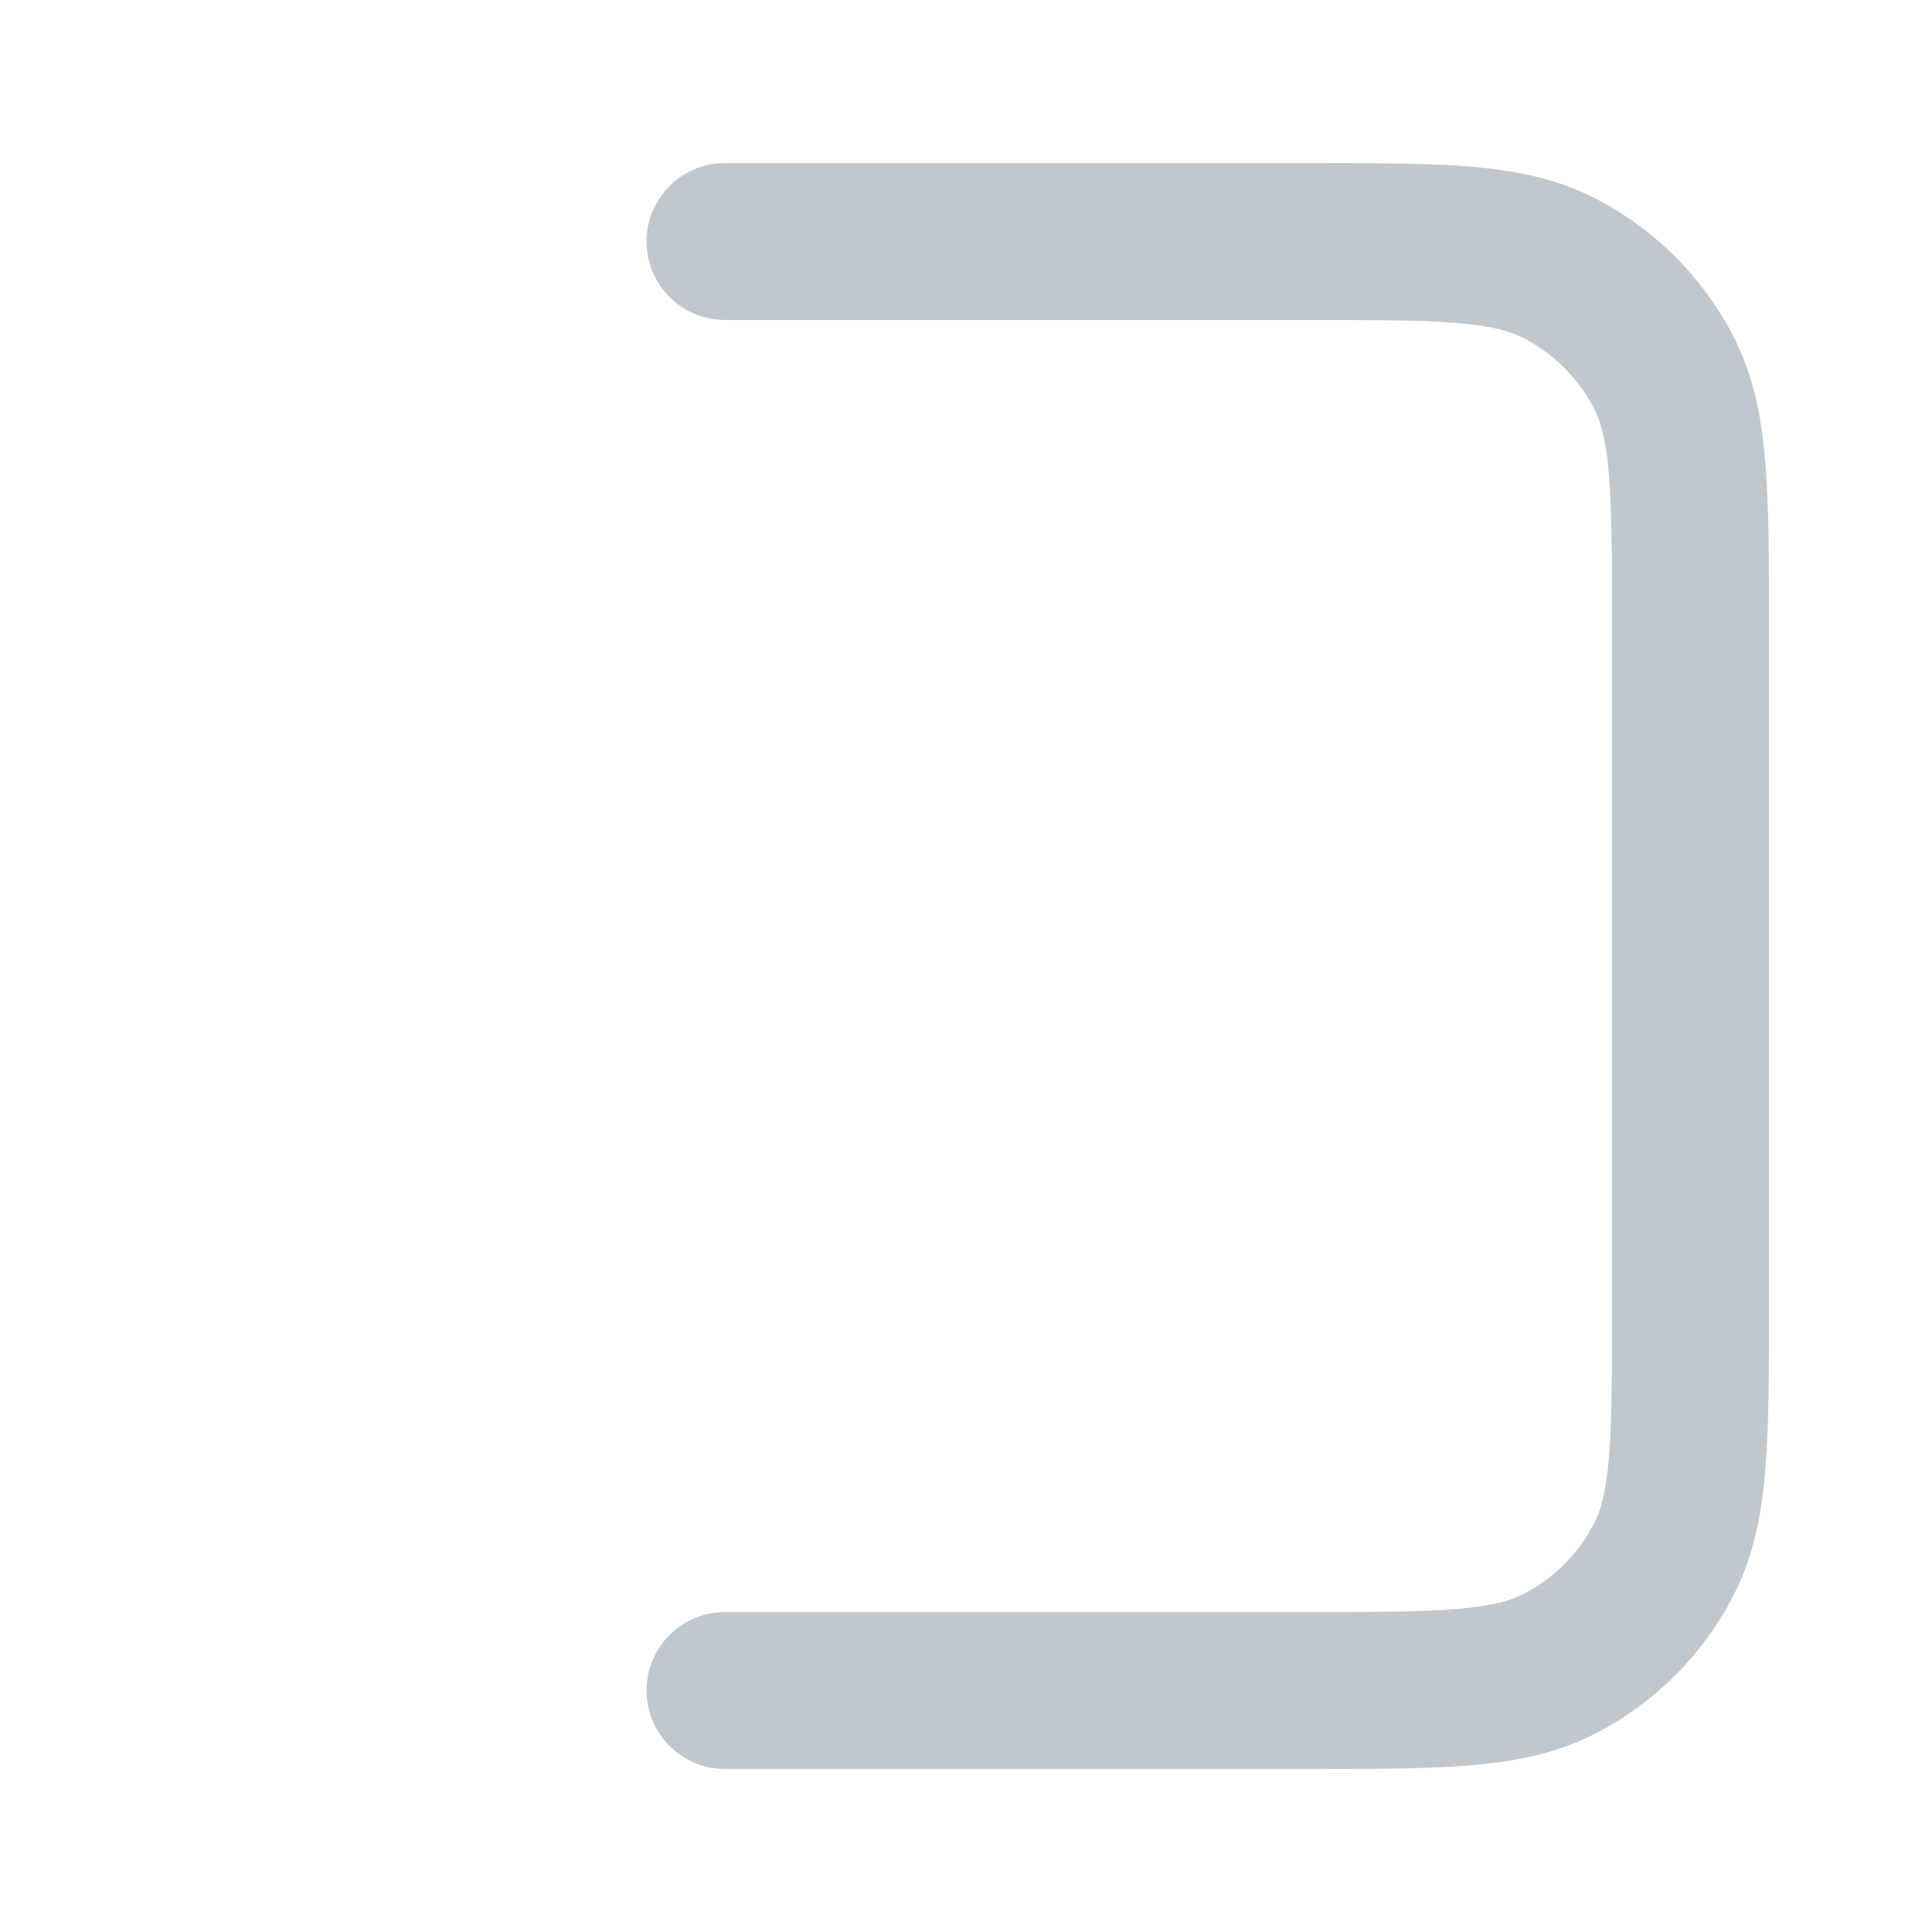
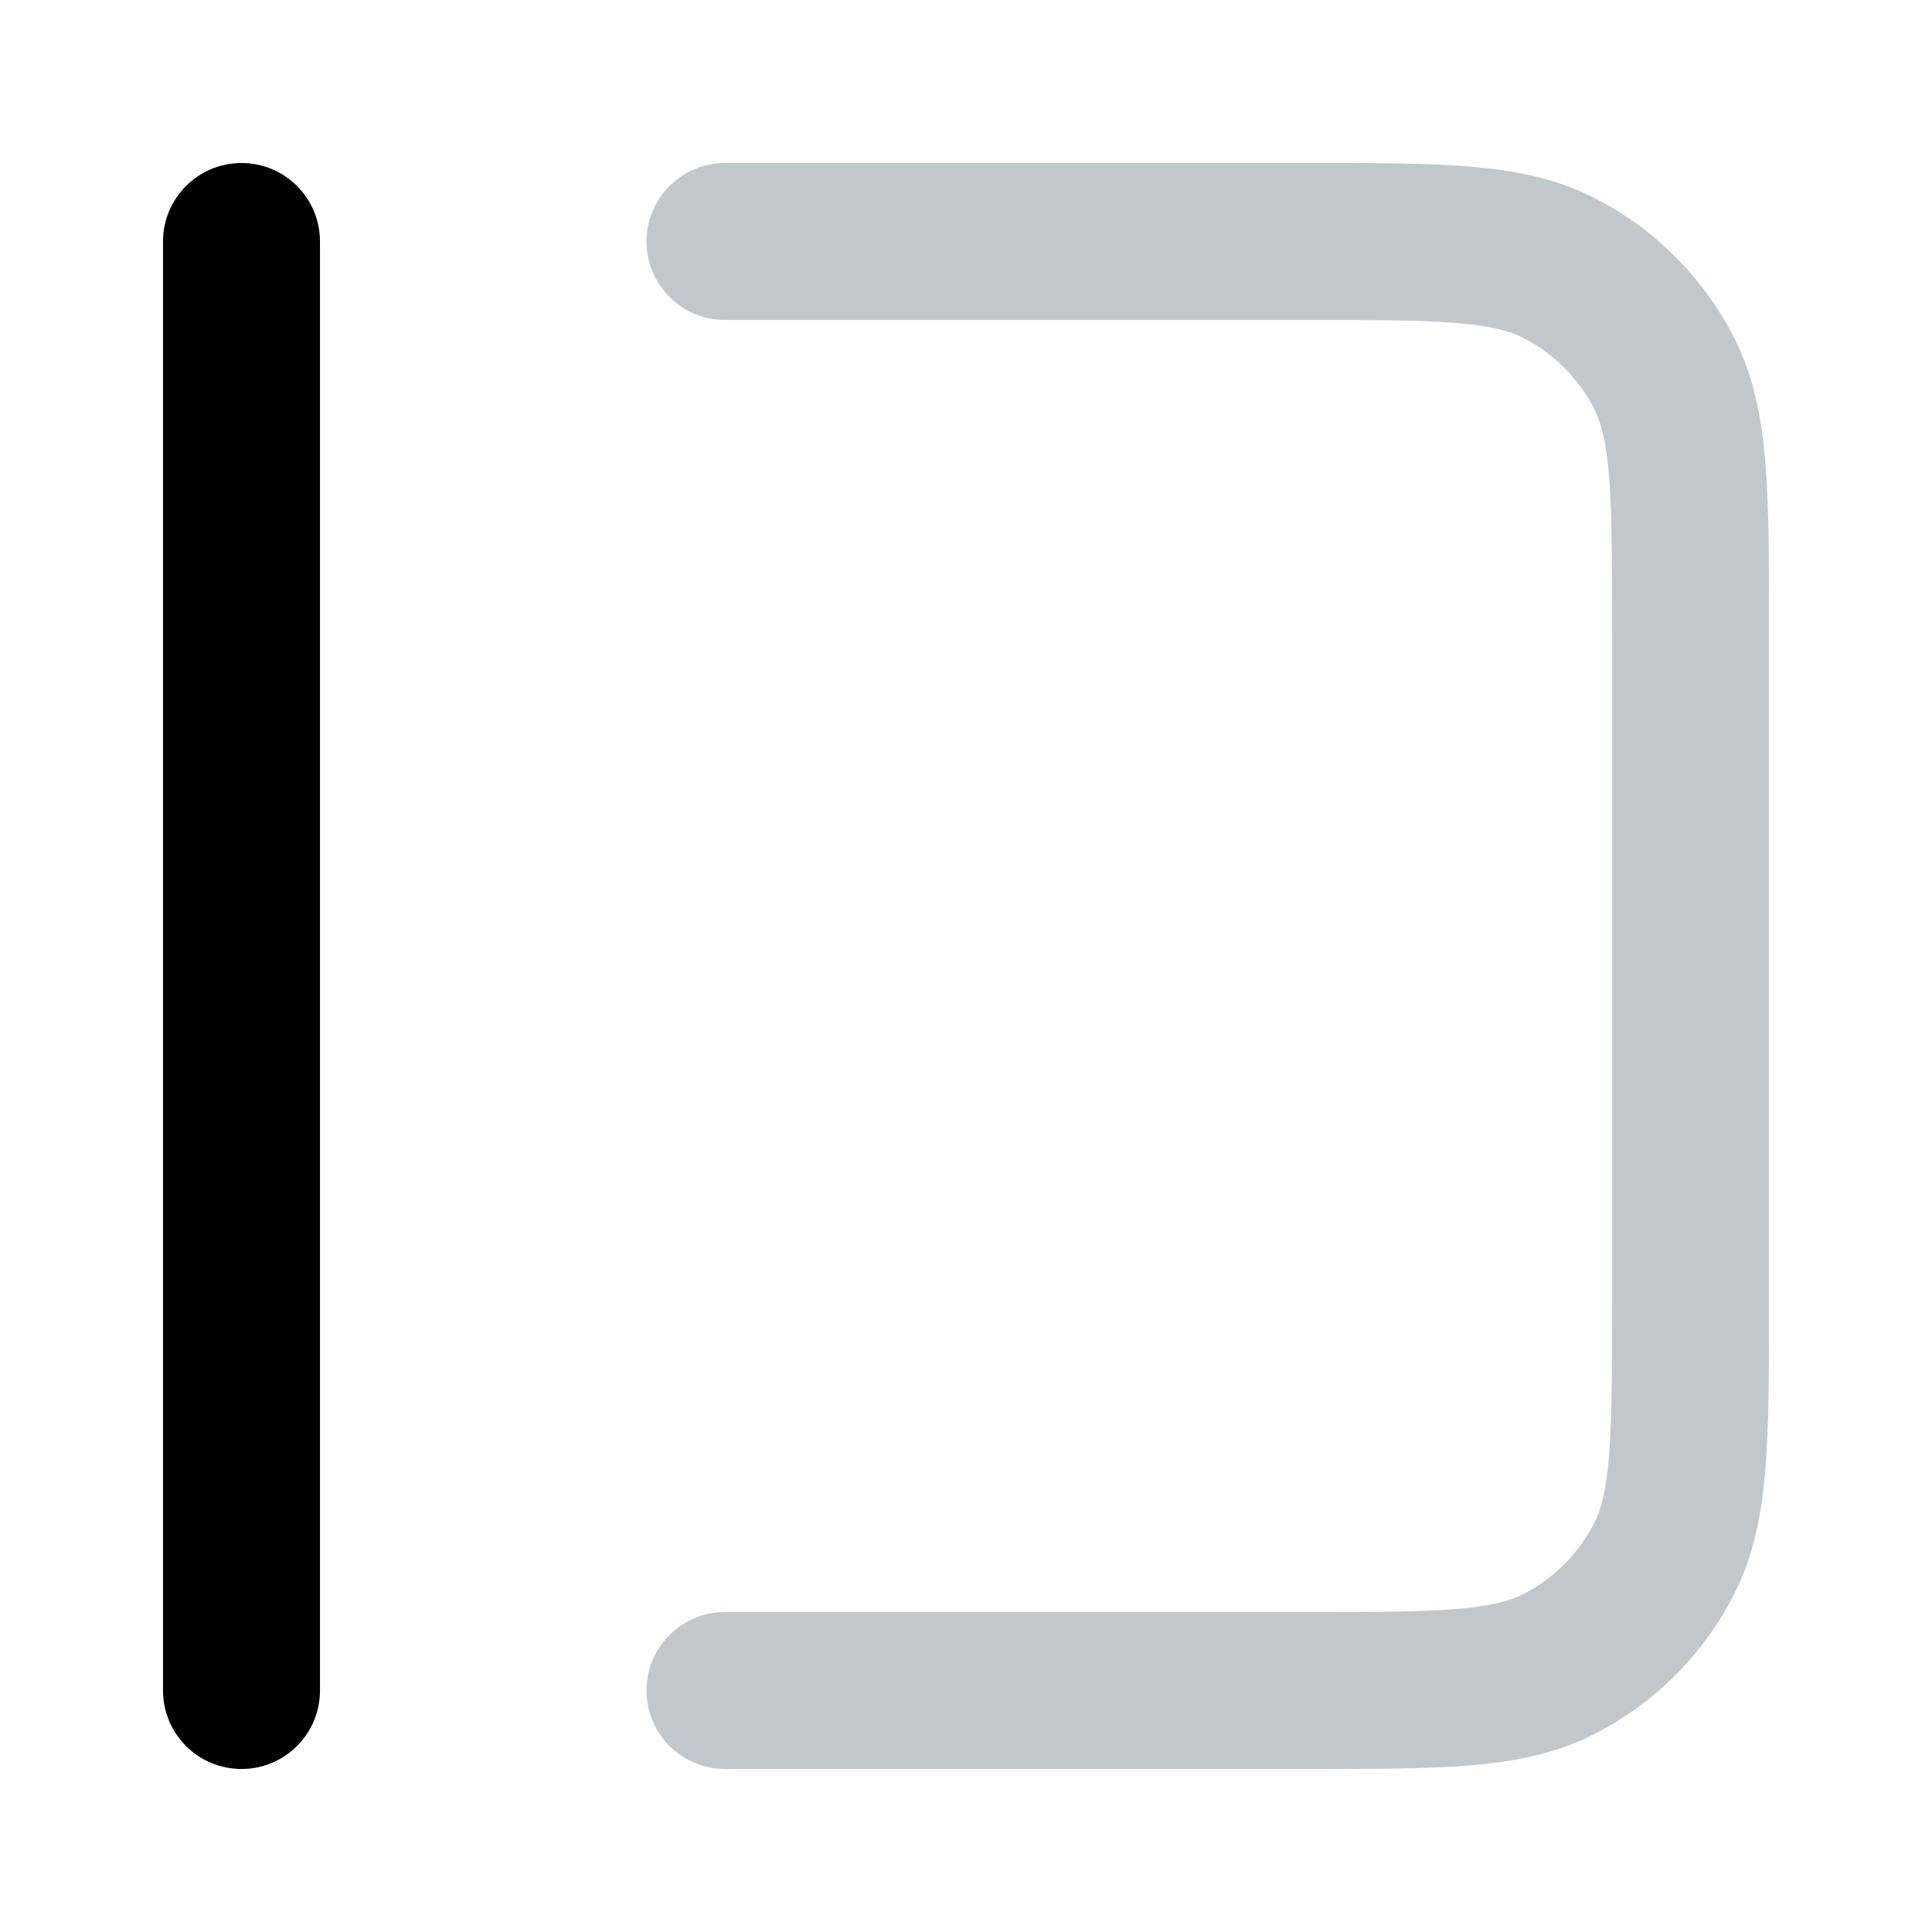
- <svg xmlns="http://www.w3.org/2000/svg" width="16" height="16" viewBox="0 0 16 16" fill="none">
+ <svg xmlns="http://www.w3.org/2000/svg" width="16" height="16" viewBox="0 0 16 16">
  <path fill-rule="evenodd" clip-rule="evenodd" d="M14.65 5.173L14.65 10.827C14.65 11.364 14.65 11.806 14.62 12.166C14.59 12.54 14.524 12.882 14.361 13.203C14.107 13.702 13.702 14.107 13.203 14.361C12.882 14.525 12.54 14.59 12.166 14.621C11.806 14.65 11.364 14.65 10.827 14.65L6.004 14.65C5.646 14.65 5.354 14.359 5.354 14C5.354 13.641 5.646 13.35 6.004 13.35L10.8 13.35C11.371 13.35 11.76 13.35 12.061 13.325C12.354 13.301 12.506 13.257 12.613 13.203C12.867 13.073 13.073 12.867 13.203 12.613C13.257 12.506 13.301 12.354 13.325 12.061C13.349 11.76 13.35 11.371 13.35 10.8L13.35 5.2C13.35 4.629 13.349 4.24 13.325 3.939C13.301 3.646 13.257 3.494 13.203 3.387C13.073 3.133 12.867 2.927 12.613 2.797C12.506 2.743 12.354 2.699 12.061 2.675C11.76 2.65 11.371 2.65 10.8 2.65L6.004 2.65C5.646 2.65 5.354 2.359 5.354 2C5.354 1.641 5.646 1.35 6.004 1.35L10.827 1.35C11.364 1.35 11.806 1.35 12.166 1.379C12.54 1.41 12.882 1.475 13.203 1.639C13.702 1.893 14.107 2.298 14.361 2.797C14.524 3.118 14.59 3.46 14.62 3.833C14.65 4.194 14.65 4.636 14.65 5.173Z" fill="#C1C8CD" />
  <path fill-rule="evenodd" clip-rule="evenodd" d="M2 14.65C1.641 14.65 1.35 14.359 1.35 14L1.35 2C1.35 1.641 1.641 1.35 2 1.35C2.359 1.35 2.65 1.641 2.65 2L2.65 14C2.65 14.359 2.359 14.65 2 14.65Z" />
</svg>
